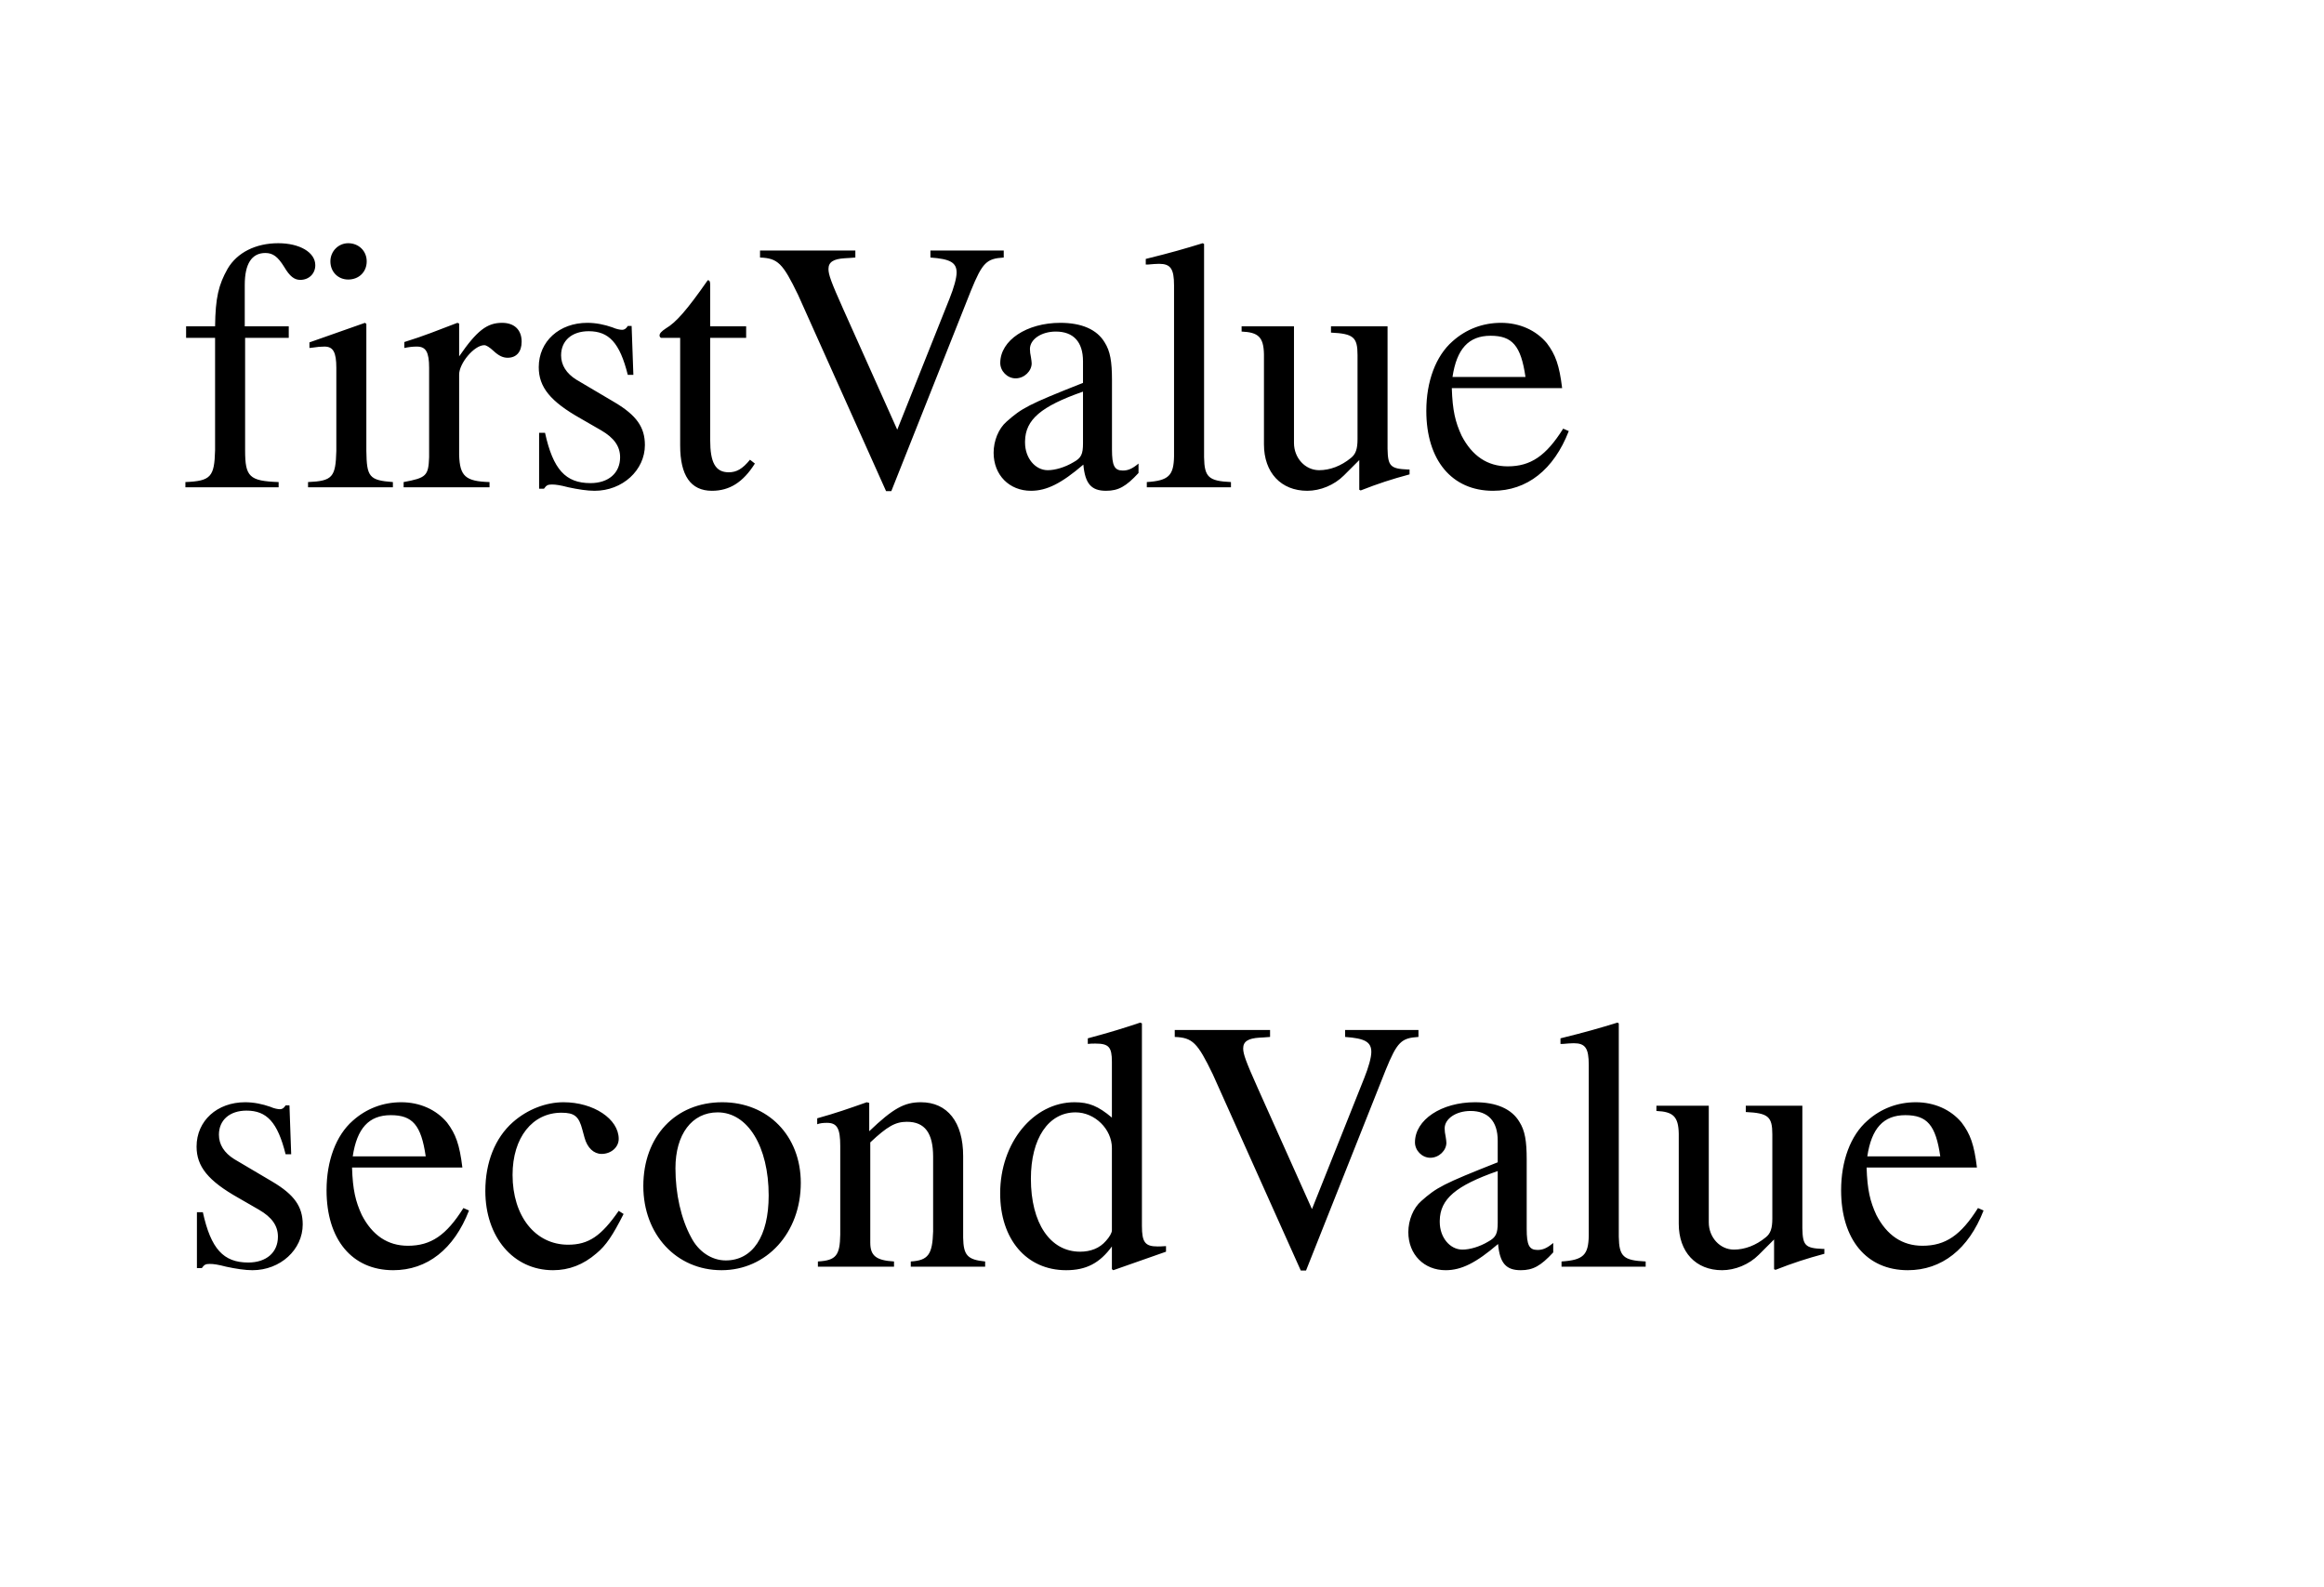
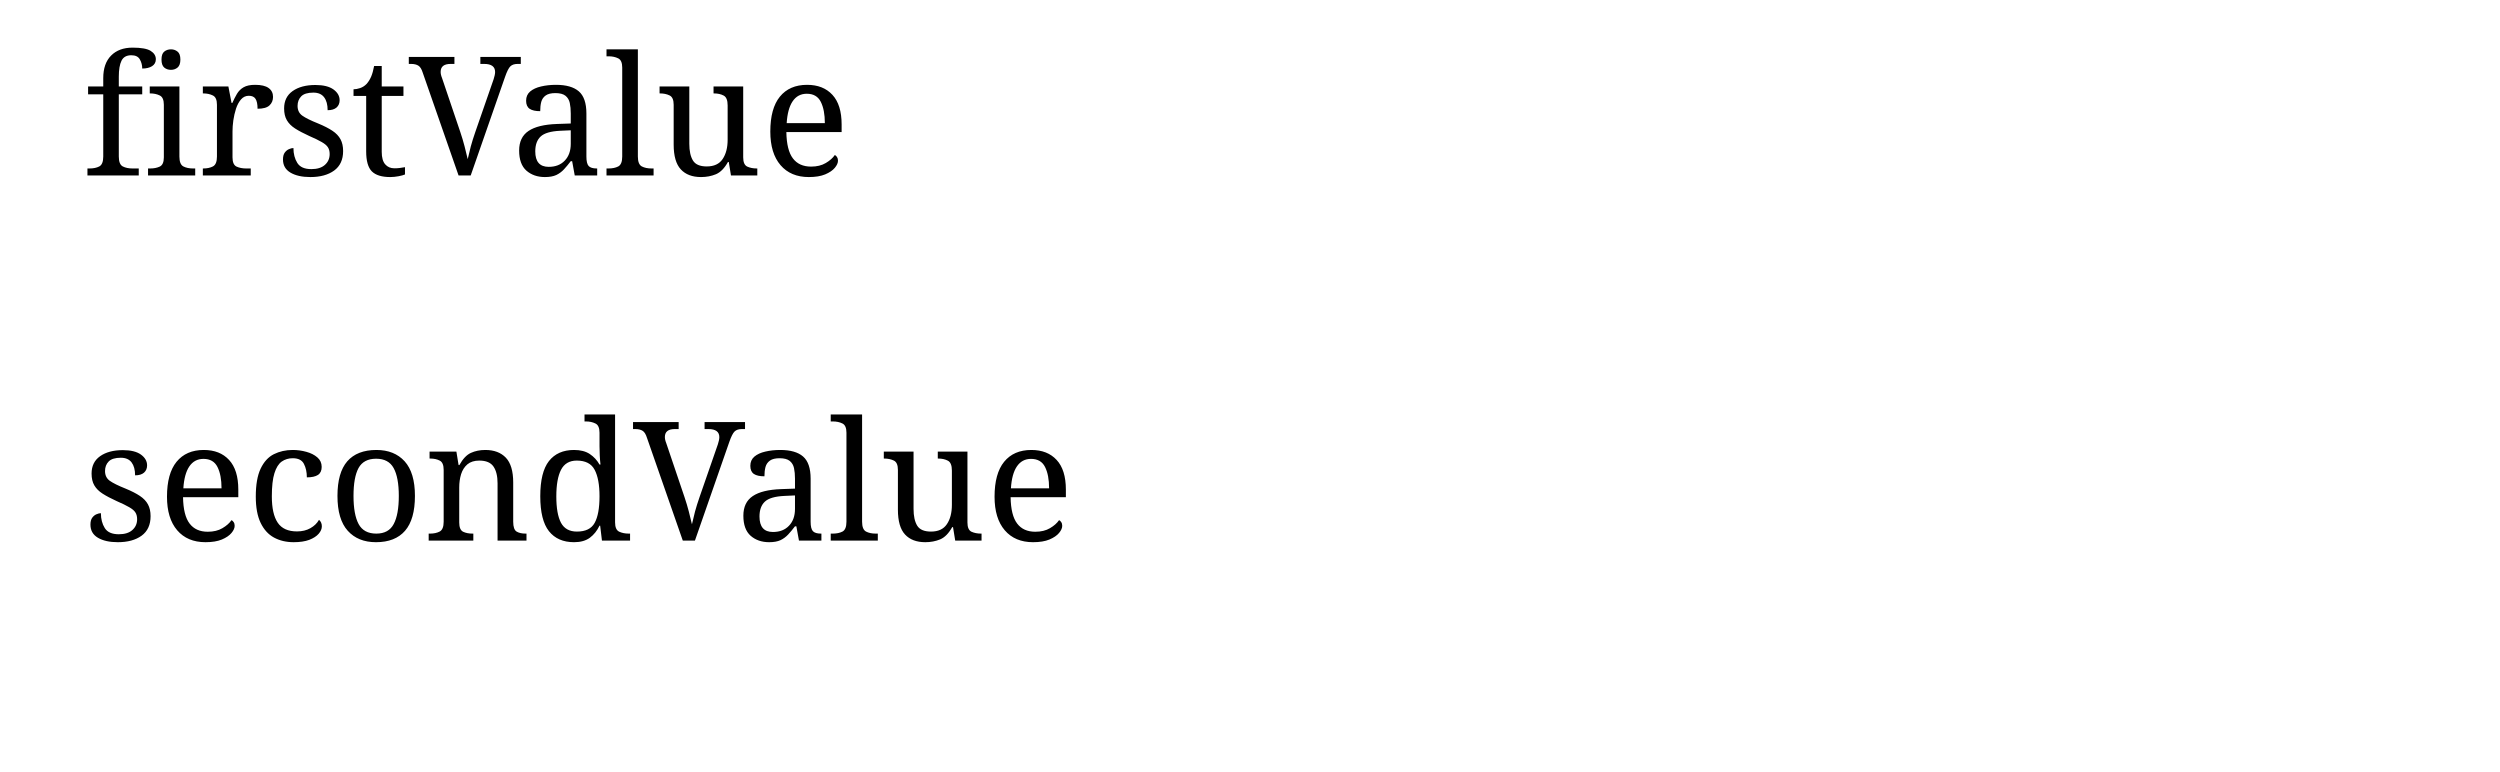
- <svg xmlns="http://www.w3.org/2000/svg" data-stacking-context="true" aria-owns="html1" width="104" height="71" viewBox="0 0 104 71">
+ <svg xmlns="http://www.w3.org/2000/svg" data-stacking-context="true" aria-owns="html1" width="482" height="148.8" viewBox="0 0 482 148.8">
  <style />
  <g data-stacking-layer="rootBackgroundAndBorders" />
  <g data-stacking-layer="childStackingContextsWithNegativeStackLevels" />
  <g data-stacking-layer="inFlowNonInlineNonPositionedDescendants" />
  <g data-stacking-layer="nonPositionedFloats" />
  <g data-stacking-layer="inFlowInlineLevelNonPositionedDescendants" />
  <g data-stacking-layer="childStackingContextsWithStackLevelZeroAndPositionedDescendantsWithStackLevelZero" />
  <g data-stacking-layer="childStackingContextsWithPositiveStackLevels" />
  <g data-tag="html" id="html1" data-z-index="auto" data-stacking-context="true" aria-owns="head1 body1">
    <g data-tag="head" id="head1" data-z-index="auto" data-stacking-context="true" />
    <g data-tag="body" id="body1" data-z-index="auto" data-stacking-context="true" role="document" aria-owns="p1 p2">
+       <text color="rgb(0, 0, 0)" dominant-baseline="text-after-edge" font-family="serif" font-size="32px" font-size-adjust="none" font-stretch="100%" font-style="normal" font-variant="normal" font-weight="400" direction="ltr" letter-spacing="normal" text-decoration="rgb(0, 0, 0)" text-anchor="start" text-rendering="auto" unicode-bidi="isolate" word-spacing="0px" writing-mode="horizontal-tb" user-select="auto" fill="rgb(0, 0, 0)">
+         <tspan xml:space="preserve" x="16" y="8" textLength="0" lengthAdjust="spacingAndGlyphs"> </tspan>
+       </text>
      <g data-tag="p" id="p1" data-z-index="auto" data-stacking-context="true" aria-owns="span1">
        <g data-tag="span" id="span1" data-z-index="auto" data-stacking-context="true">
-           <text color="rgb(0, 0, 0)" dominant-baseline="text-after-edge" font-family="Times" font-size="16px" font-stretch="100%" font-style="normal" font-variant="normal" font-weight="400" direction="ltr" letter-spacing="normal" text-decoration="none solid rgb(0, 0, 0)" text-anchor="start" text-rendering="auto" unicode-bidi="normal" word-spacing="0px" writing-mode="horizontal-tb" user-select="auto" fill="rgb(0, 0, 0)">
-             <tspan xml:space="preserve" x="7.986" y="26.875" textLength="61.337" lengthAdjust="spacingAndGlyphs">firstValue</tspan>
+           <text color="rgb(0, 0, 0)" dominant-baseline="text-after-edge" font-family="serif" font-size="32px" font-size-adjust="none" font-stretch="100%" font-style="normal" font-variant="normal" font-weight="400" direction="ltr" letter-spacing="normal" text-decoration="rgb(0, 0, 0)" text-anchor="start" text-rendering="auto" unicode-bidi="normal" word-spacing="0px" writing-mode="horizontal-tb" user-select="auto" fill="rgb(0, 0, 0)">
+             <tspan xml:space="preserve" x="16" y="43.2" textLength="122.633" lengthAdjust="spacingAndGlyphs">firstValue</tspan>
          </text>
        </g>
      </g>
+       <text color="rgb(0, 0, 0)" dominant-baseline="text-after-edge" font-family="serif" font-size="32px" font-size-adjust="none" font-stretch="100%" font-style="normal" font-variant="normal" font-weight="400" direction="ltr" letter-spacing="normal" text-decoration="rgb(0, 0, 0)" text-anchor="start" text-rendering="auto" unicode-bidi="isolate" word-spacing="0px" writing-mode="horizontal-tb" user-select="auto" fill="rgb(0, 0, 0)">
+         <tspan xml:space="preserve" x="16" y="78.4" textLength="0" lengthAdjust="spacingAndGlyphs"> </tspan>
+       </text>
      <g data-tag="p" id="p2" data-z-index="auto" data-stacking-context="true" aria-owns="span2">
        <g data-tag="span" id="span2" data-z-index="auto" data-stacking-context="true">
-           <text color="rgb(0, 0, 0)" dominant-baseline="text-after-edge" font-family="Times" font-size="16px" font-stretch="100%" font-style="normal" font-variant="normal" font-weight="400" direction="ltr" letter-spacing="normal" text-decoration="none solid rgb(0, 0, 0)" text-anchor="start" text-rendering="auto" unicode-bidi="normal" word-spacing="0px" writing-mode="horizontal-tb" user-select="auto" fill="rgb(0, 0, 0)">
-             <tspan xml:space="preserve" x="7.986" y="61.753" textLength="80.868" lengthAdjust="spacingAndGlyphs">secondValue</tspan>
+           <text color="rgb(0, 0, 0)" dominant-baseline="text-after-edge" font-family="serif" font-size="32px" font-size-adjust="none" font-stretch="100%" font-style="normal" font-variant="normal" font-weight="400" direction="ltr" letter-spacing="normal" text-decoration="rgb(0, 0, 0)" text-anchor="start" text-rendering="auto" unicode-bidi="normal" word-spacing="0px" writing-mode="horizontal-tb" user-select="auto" fill="rgb(0, 0, 0)">
+             <tspan xml:space="preserve" x="16" y="113.6" textLength="161.7" lengthAdjust="spacingAndGlyphs">secondValue</tspan>
          </text>
        </g>
      </g>
+       <text color="rgb(0, 0, 0)" dominant-baseline="text-after-edge" font-family="serif" font-size="32px" font-size-adjust="none" font-stretch="100%" font-style="normal" font-variant="normal" font-weight="400" direction="ltr" letter-spacing="normal" text-decoration="rgb(0, 0, 0)" text-anchor="start" text-rendering="auto" unicode-bidi="isolate" word-spacing="0px" writing-mode="horizontal-tb" user-select="auto" fill="rgb(0, 0, 0)">
+         <tspan xml:space="preserve" x="16" y="148.8" textLength="0" lengthAdjust="spacingAndGlyphs"> </tspan>
+       </text>
    </g>
  </g>
</svg>
